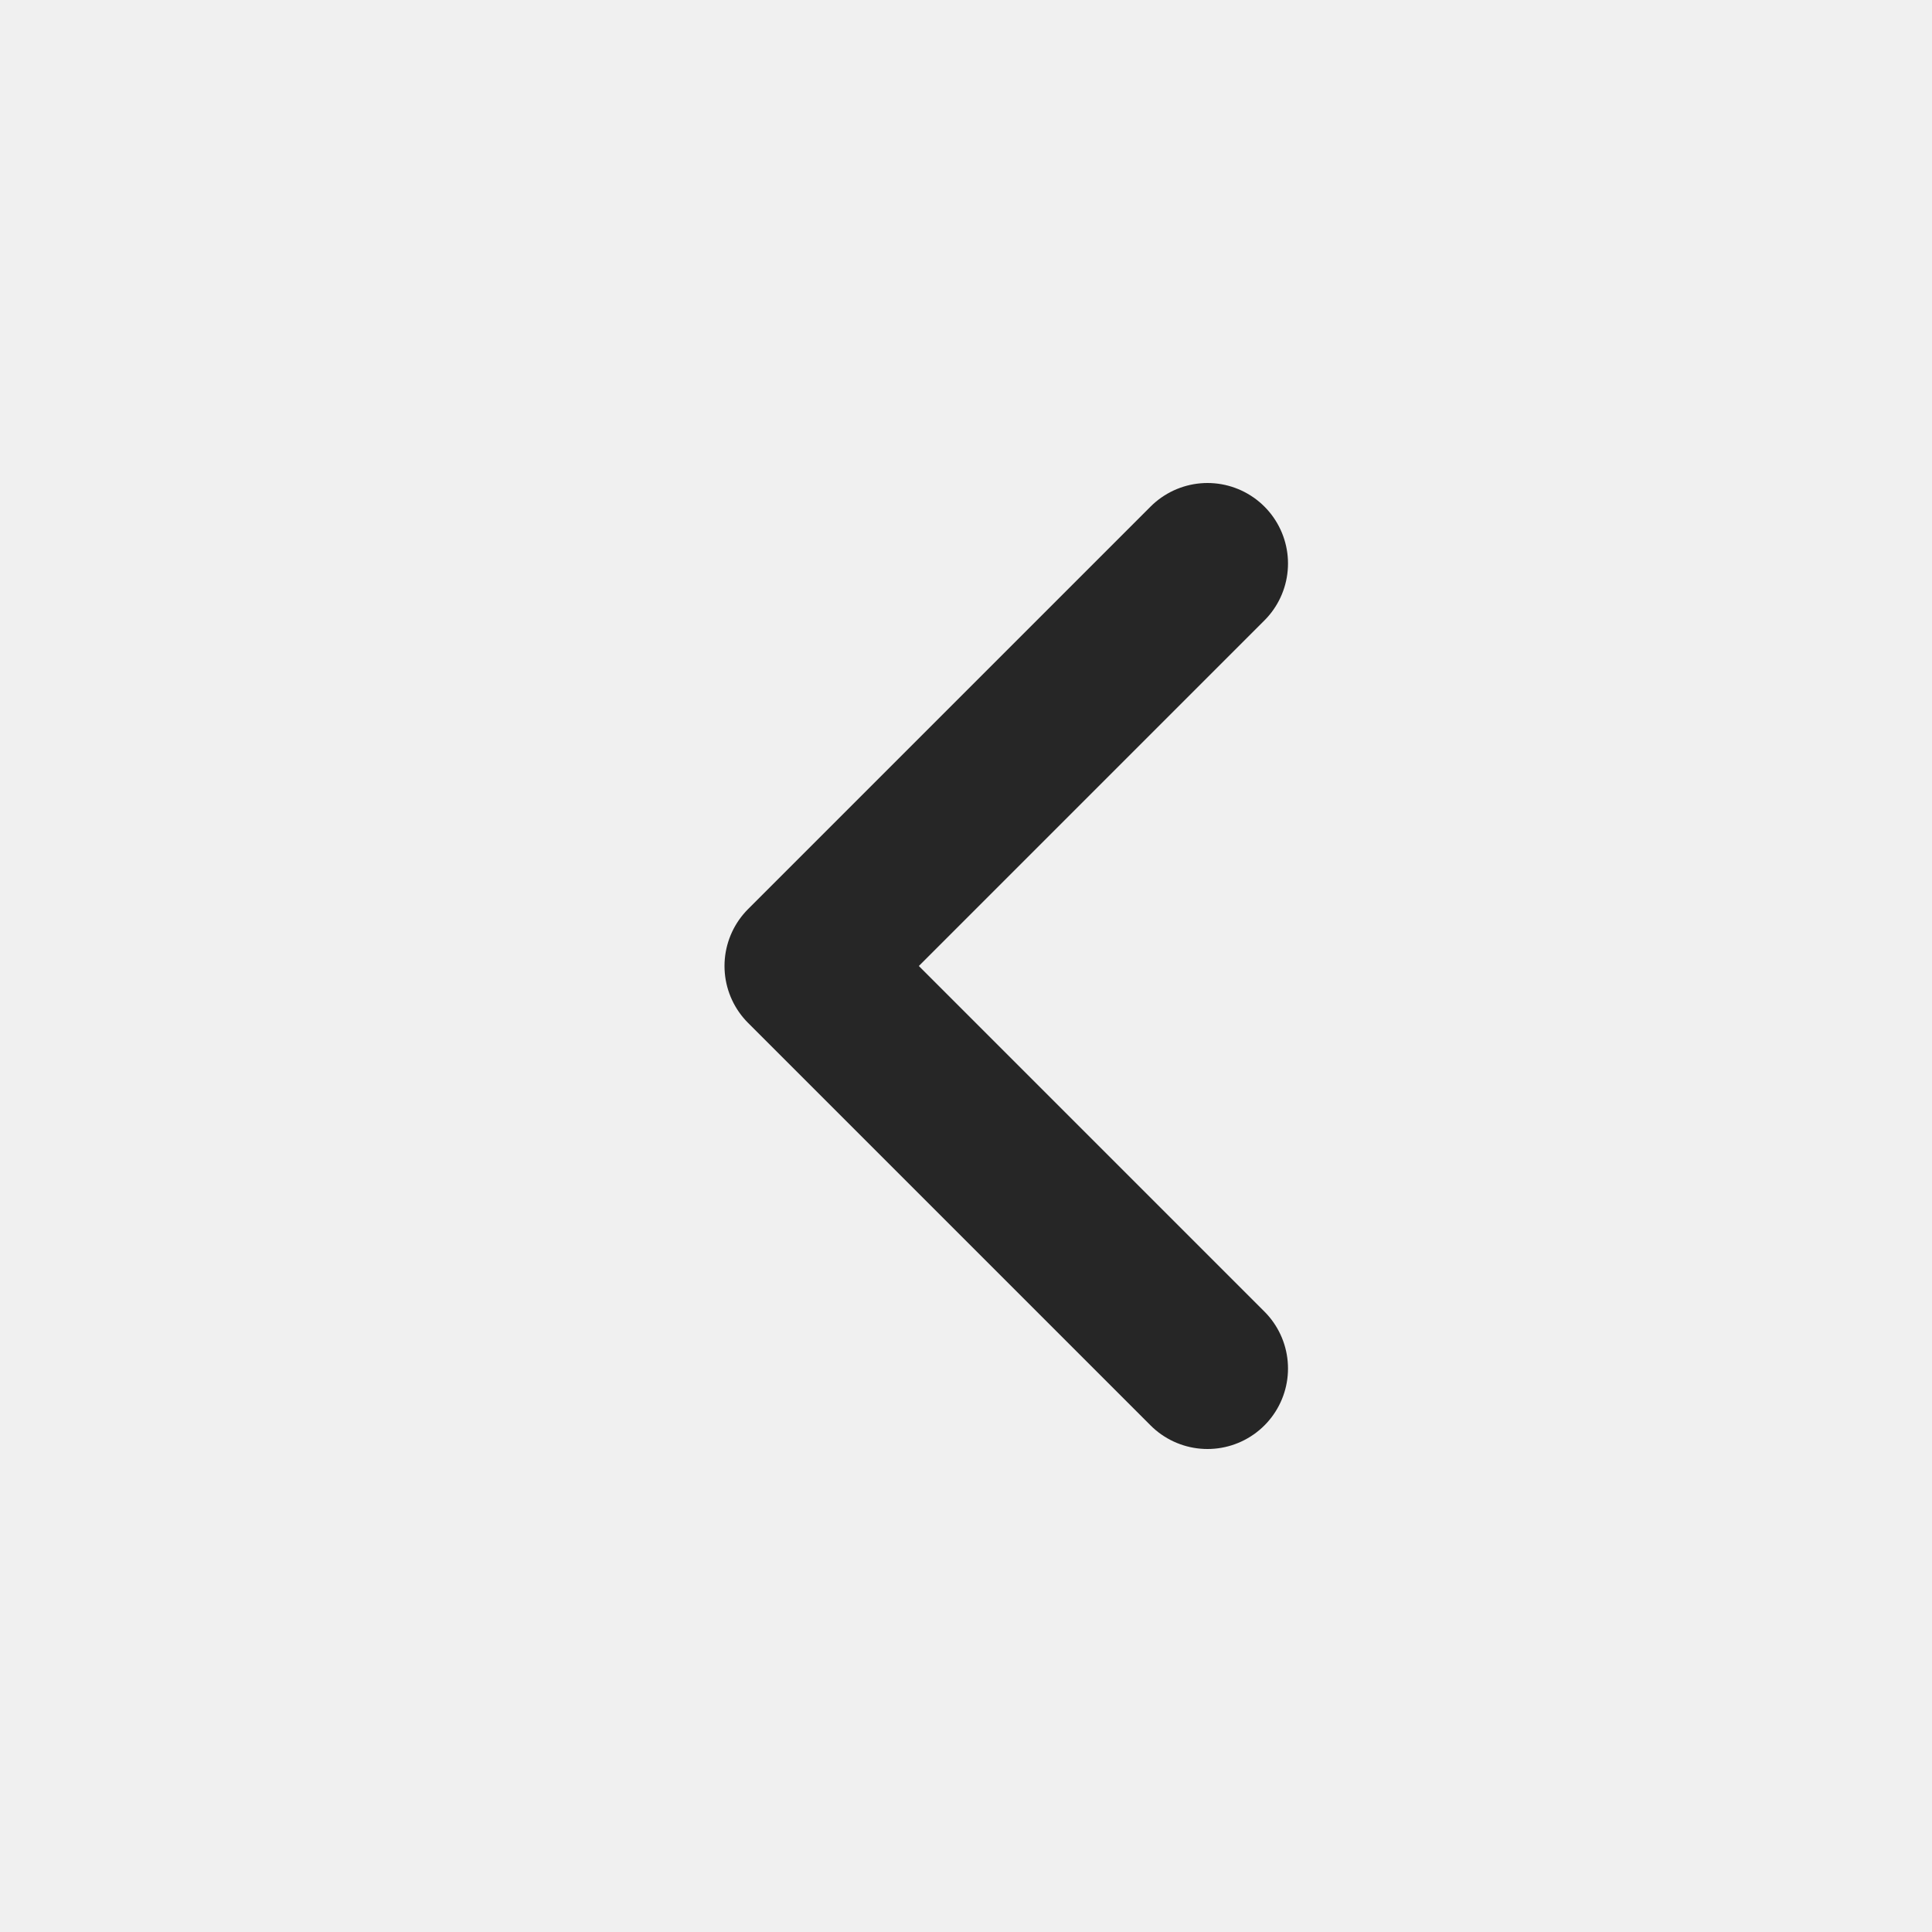
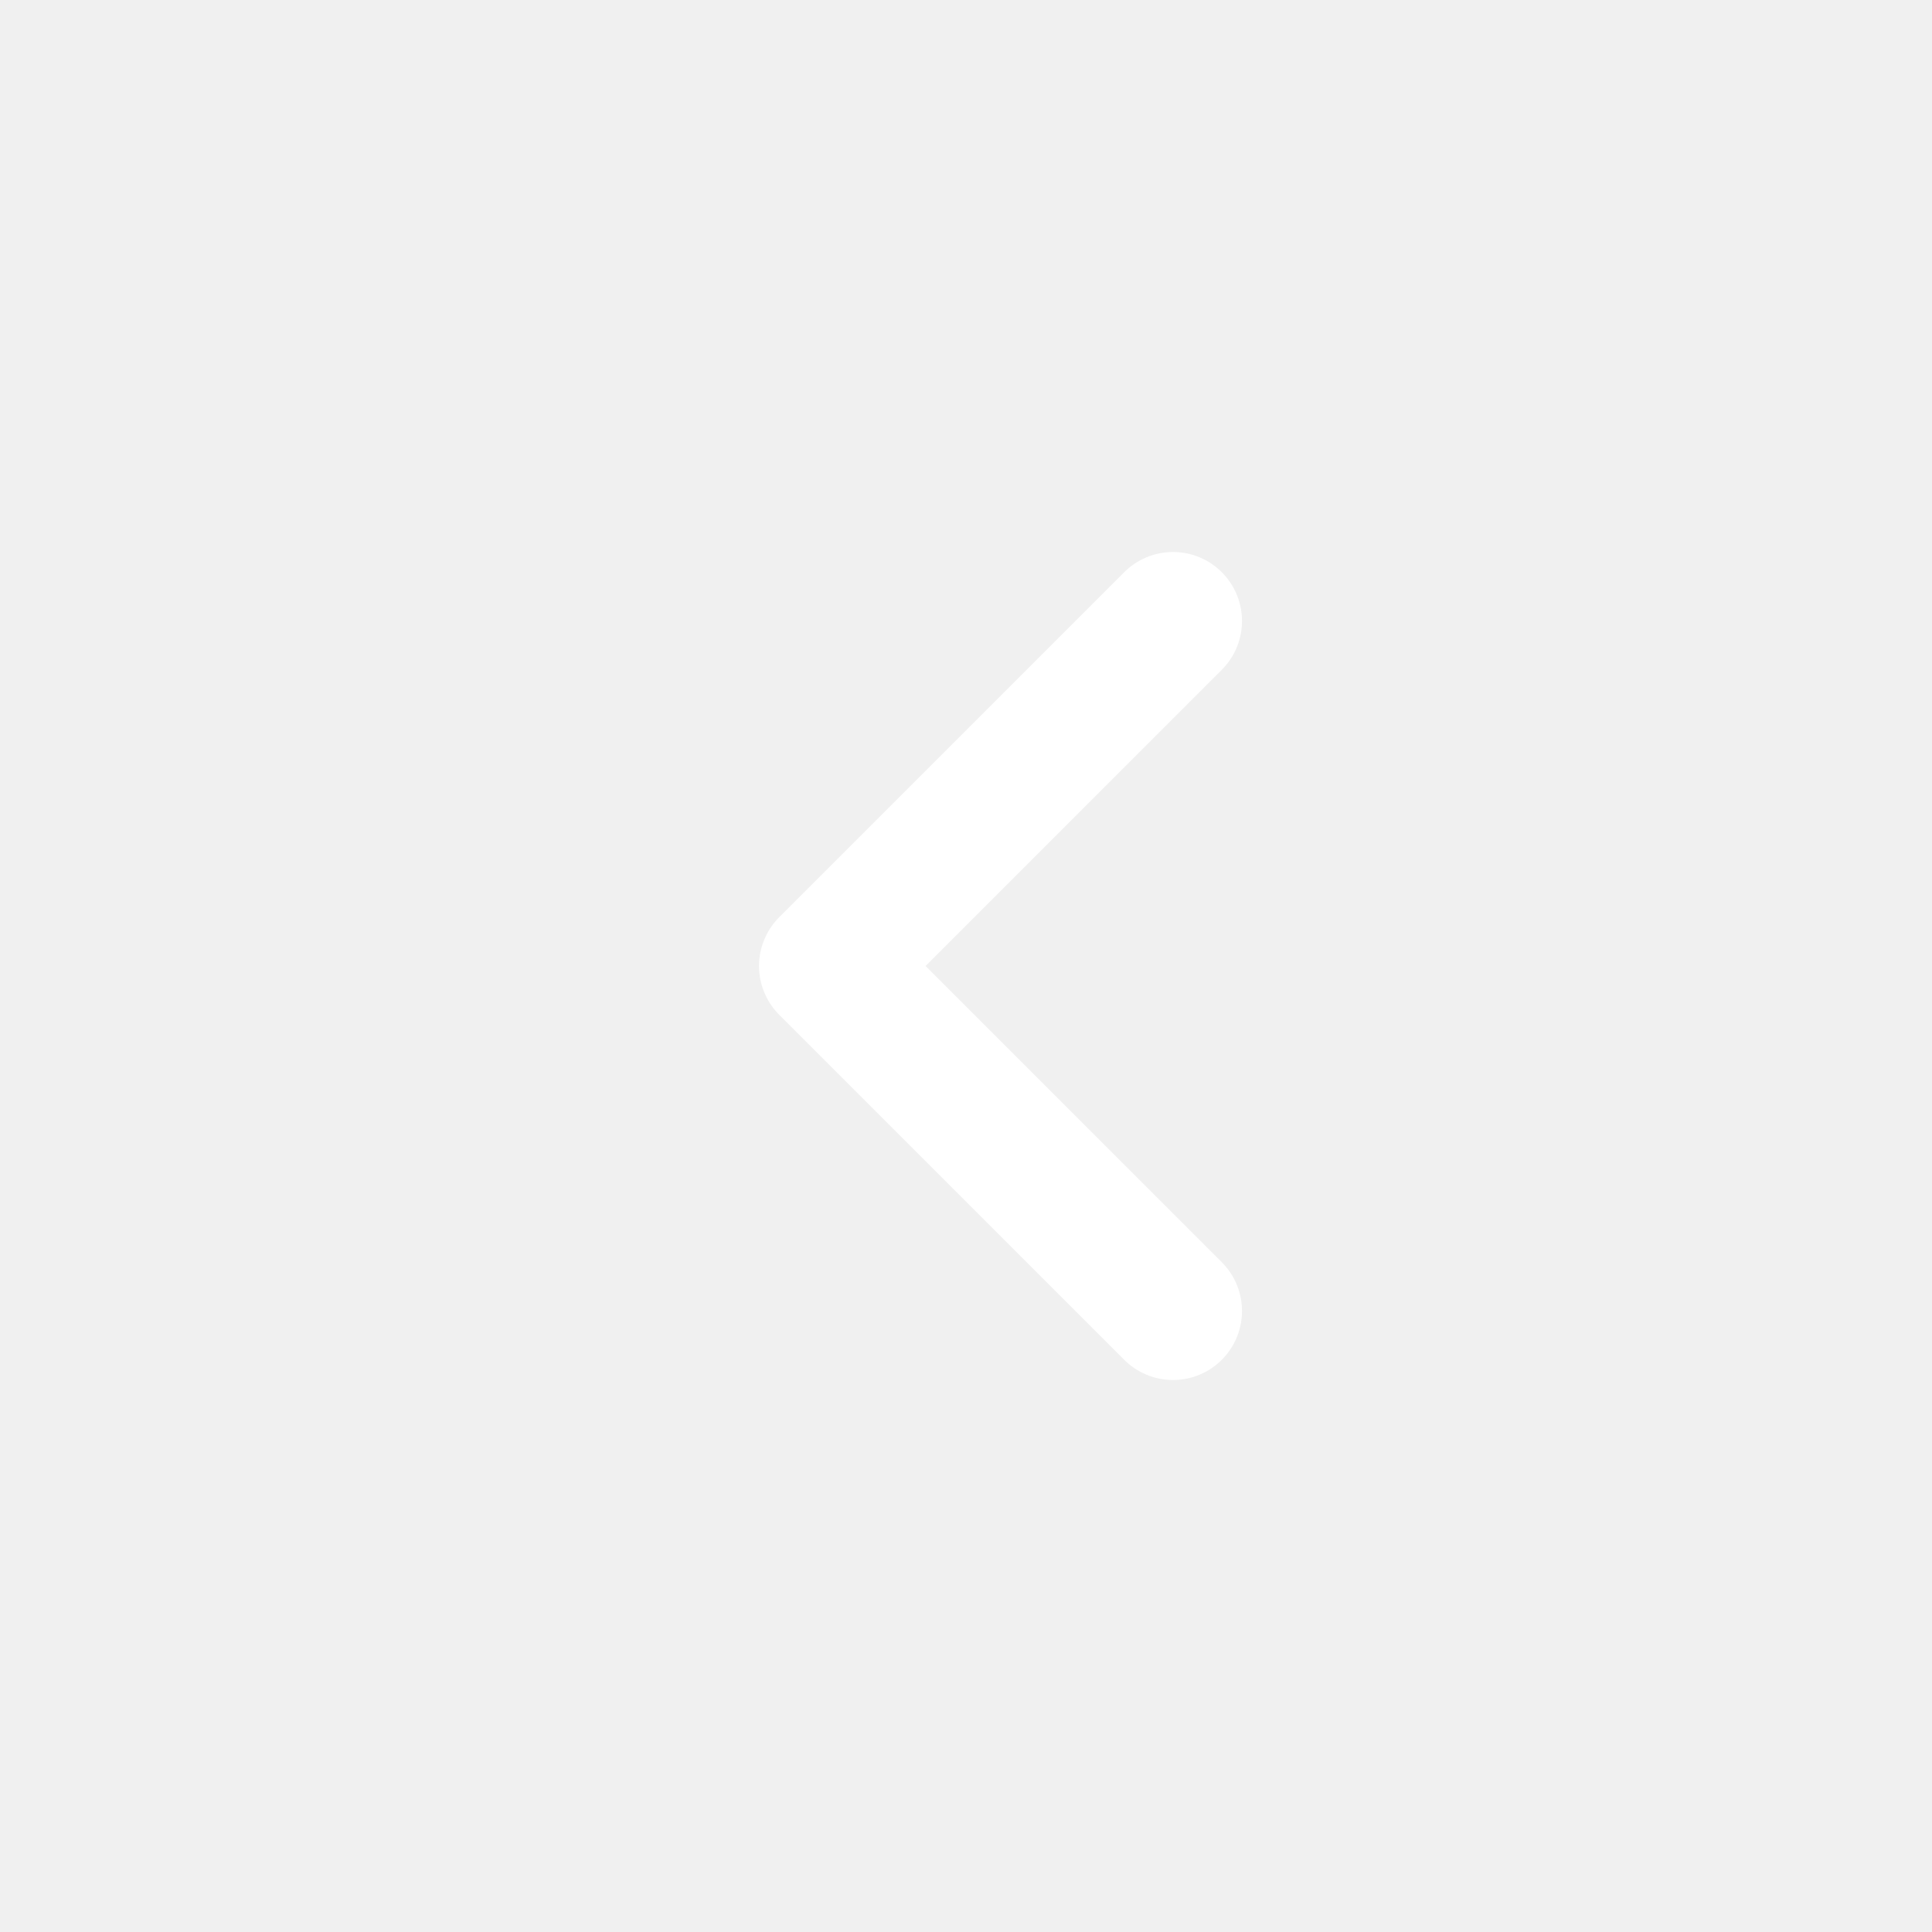
- <svg xmlns="http://www.w3.org/2000/svg" width="24" height="24" viewBox="0 0 24 24" fill="none">
-   <path d="M15 17L10 12L15 7" stroke="#262626" stroke-width="2" stroke-linecap="round" stroke-linejoin="round" />
+ <svg xmlns="http://www.w3.org/2000/svg" width="28" height="28" viewBox="0 0 28 28" fill="none">
+   <path d="M17 19L12 14L17 9" stroke="white" stroke-width="2" stroke-linecap="round" stroke-linejoin="round" />
</svg>
